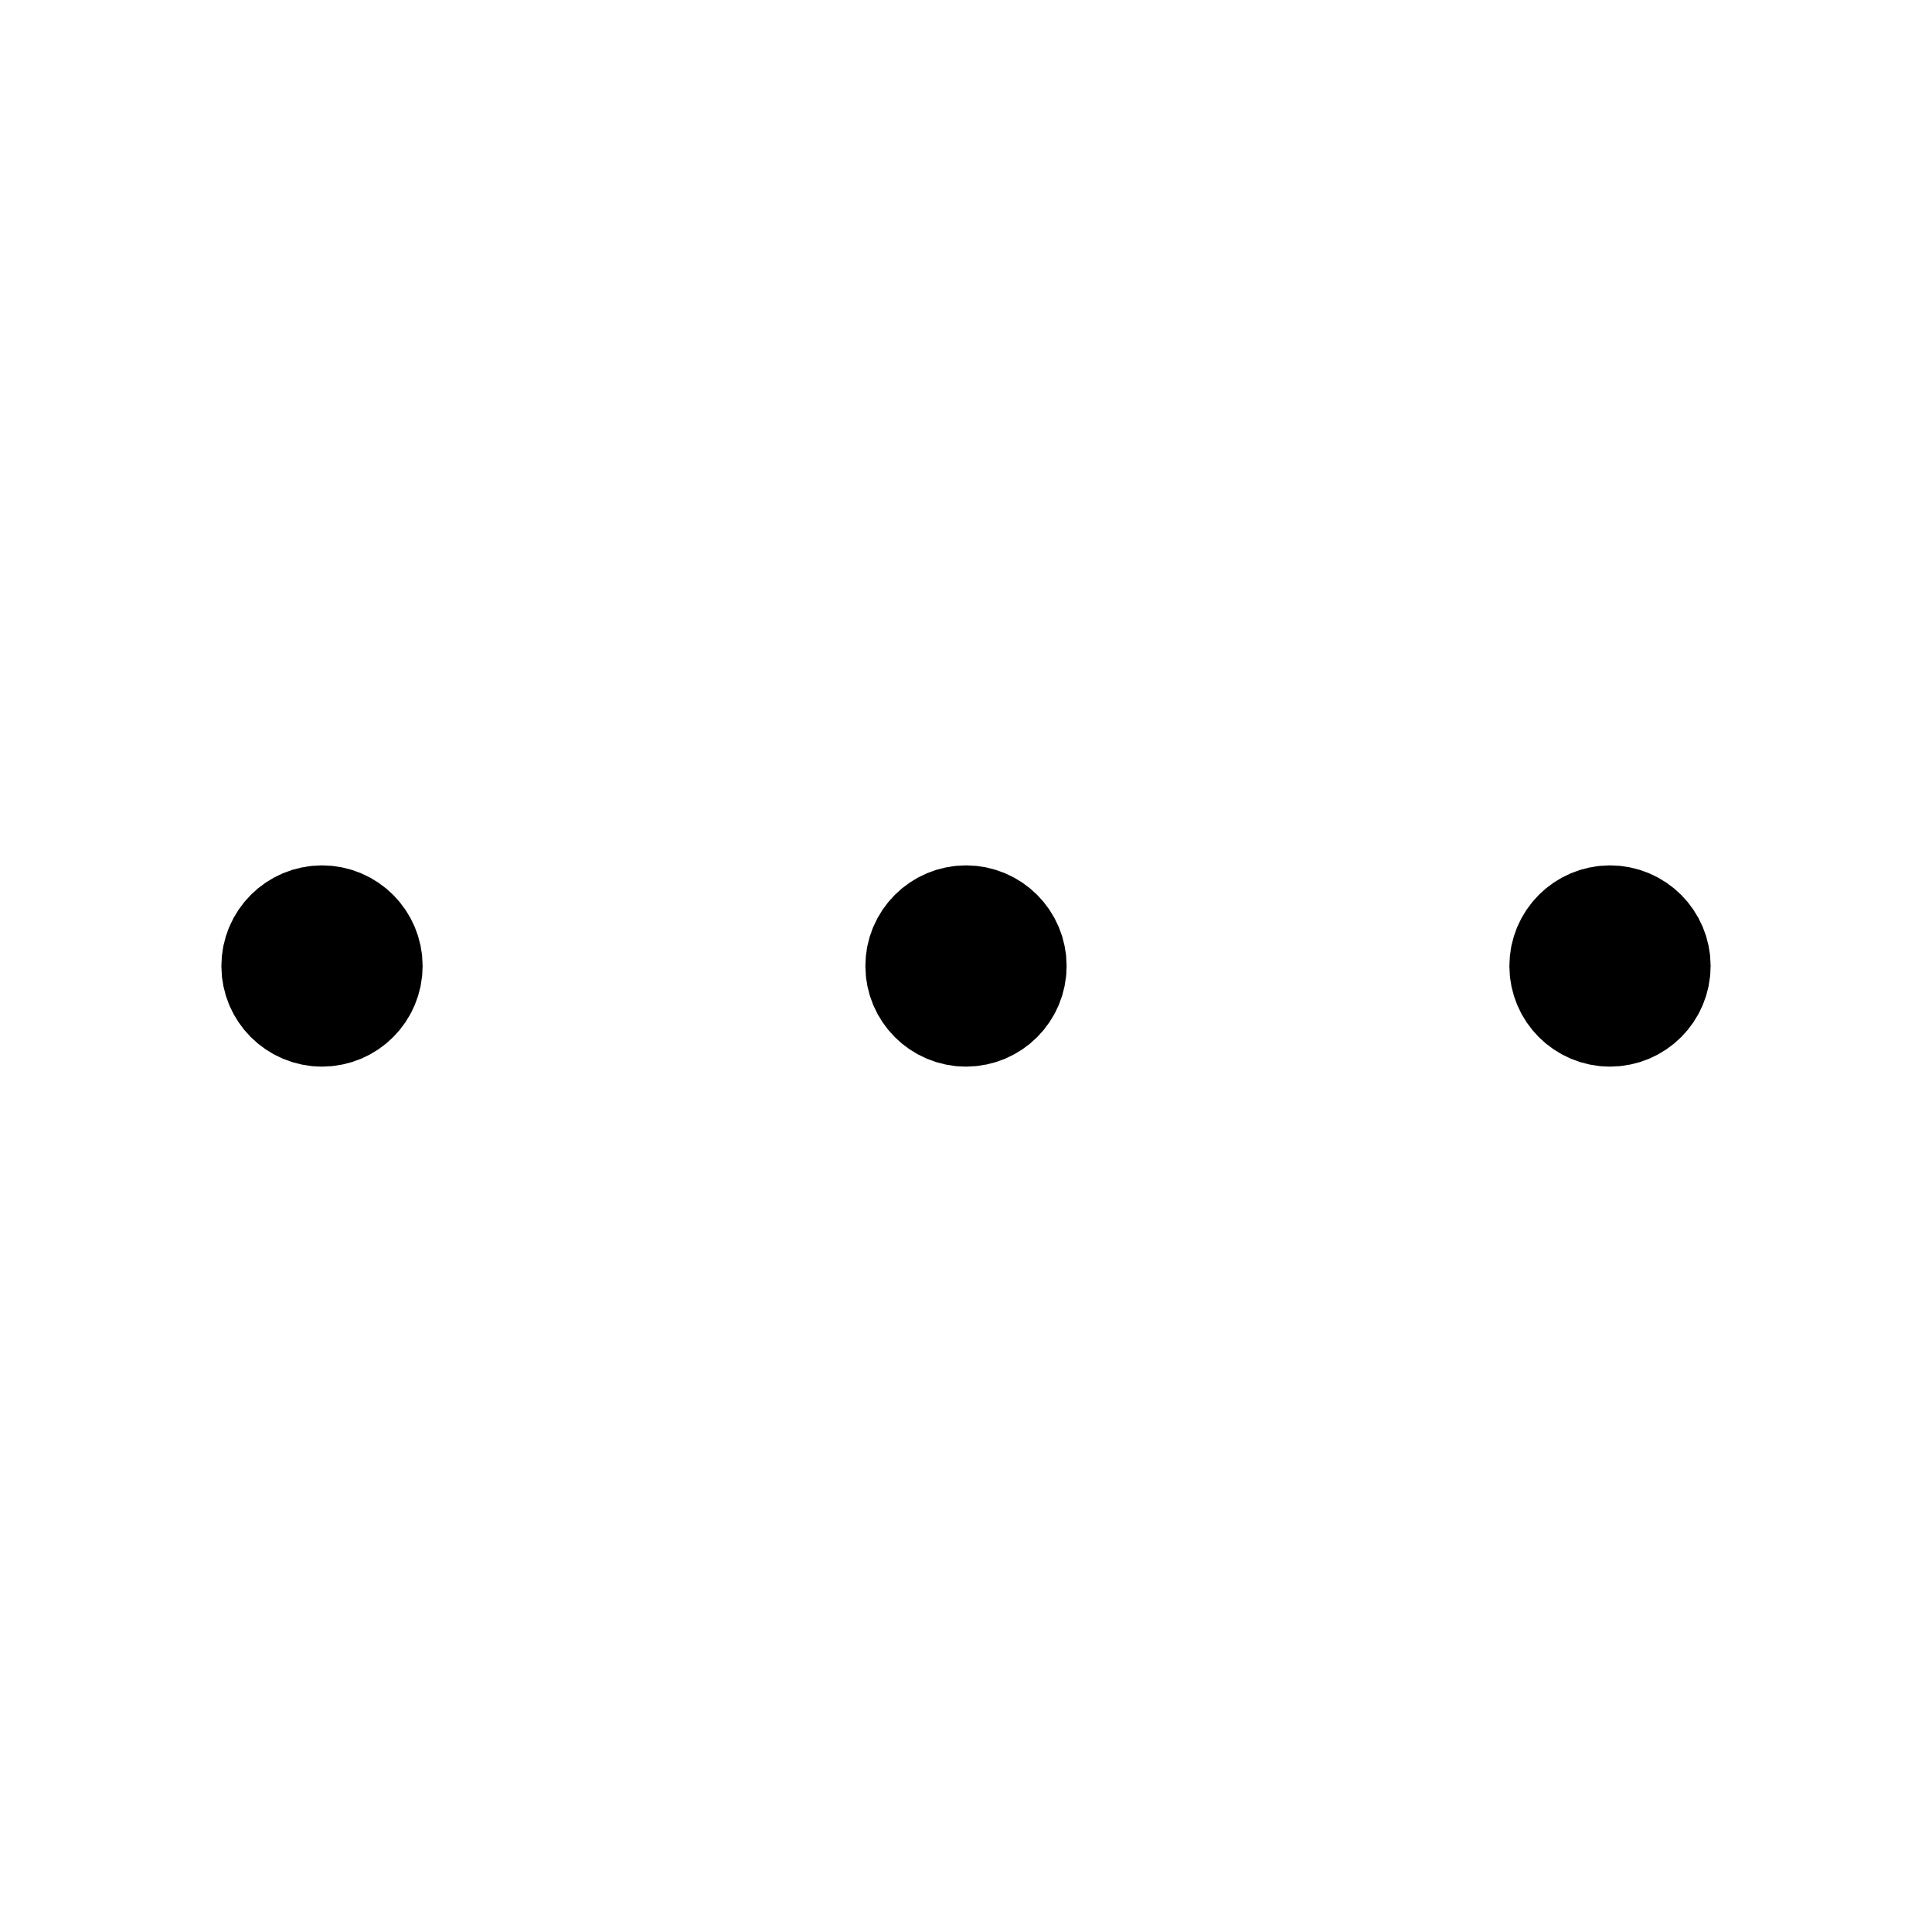
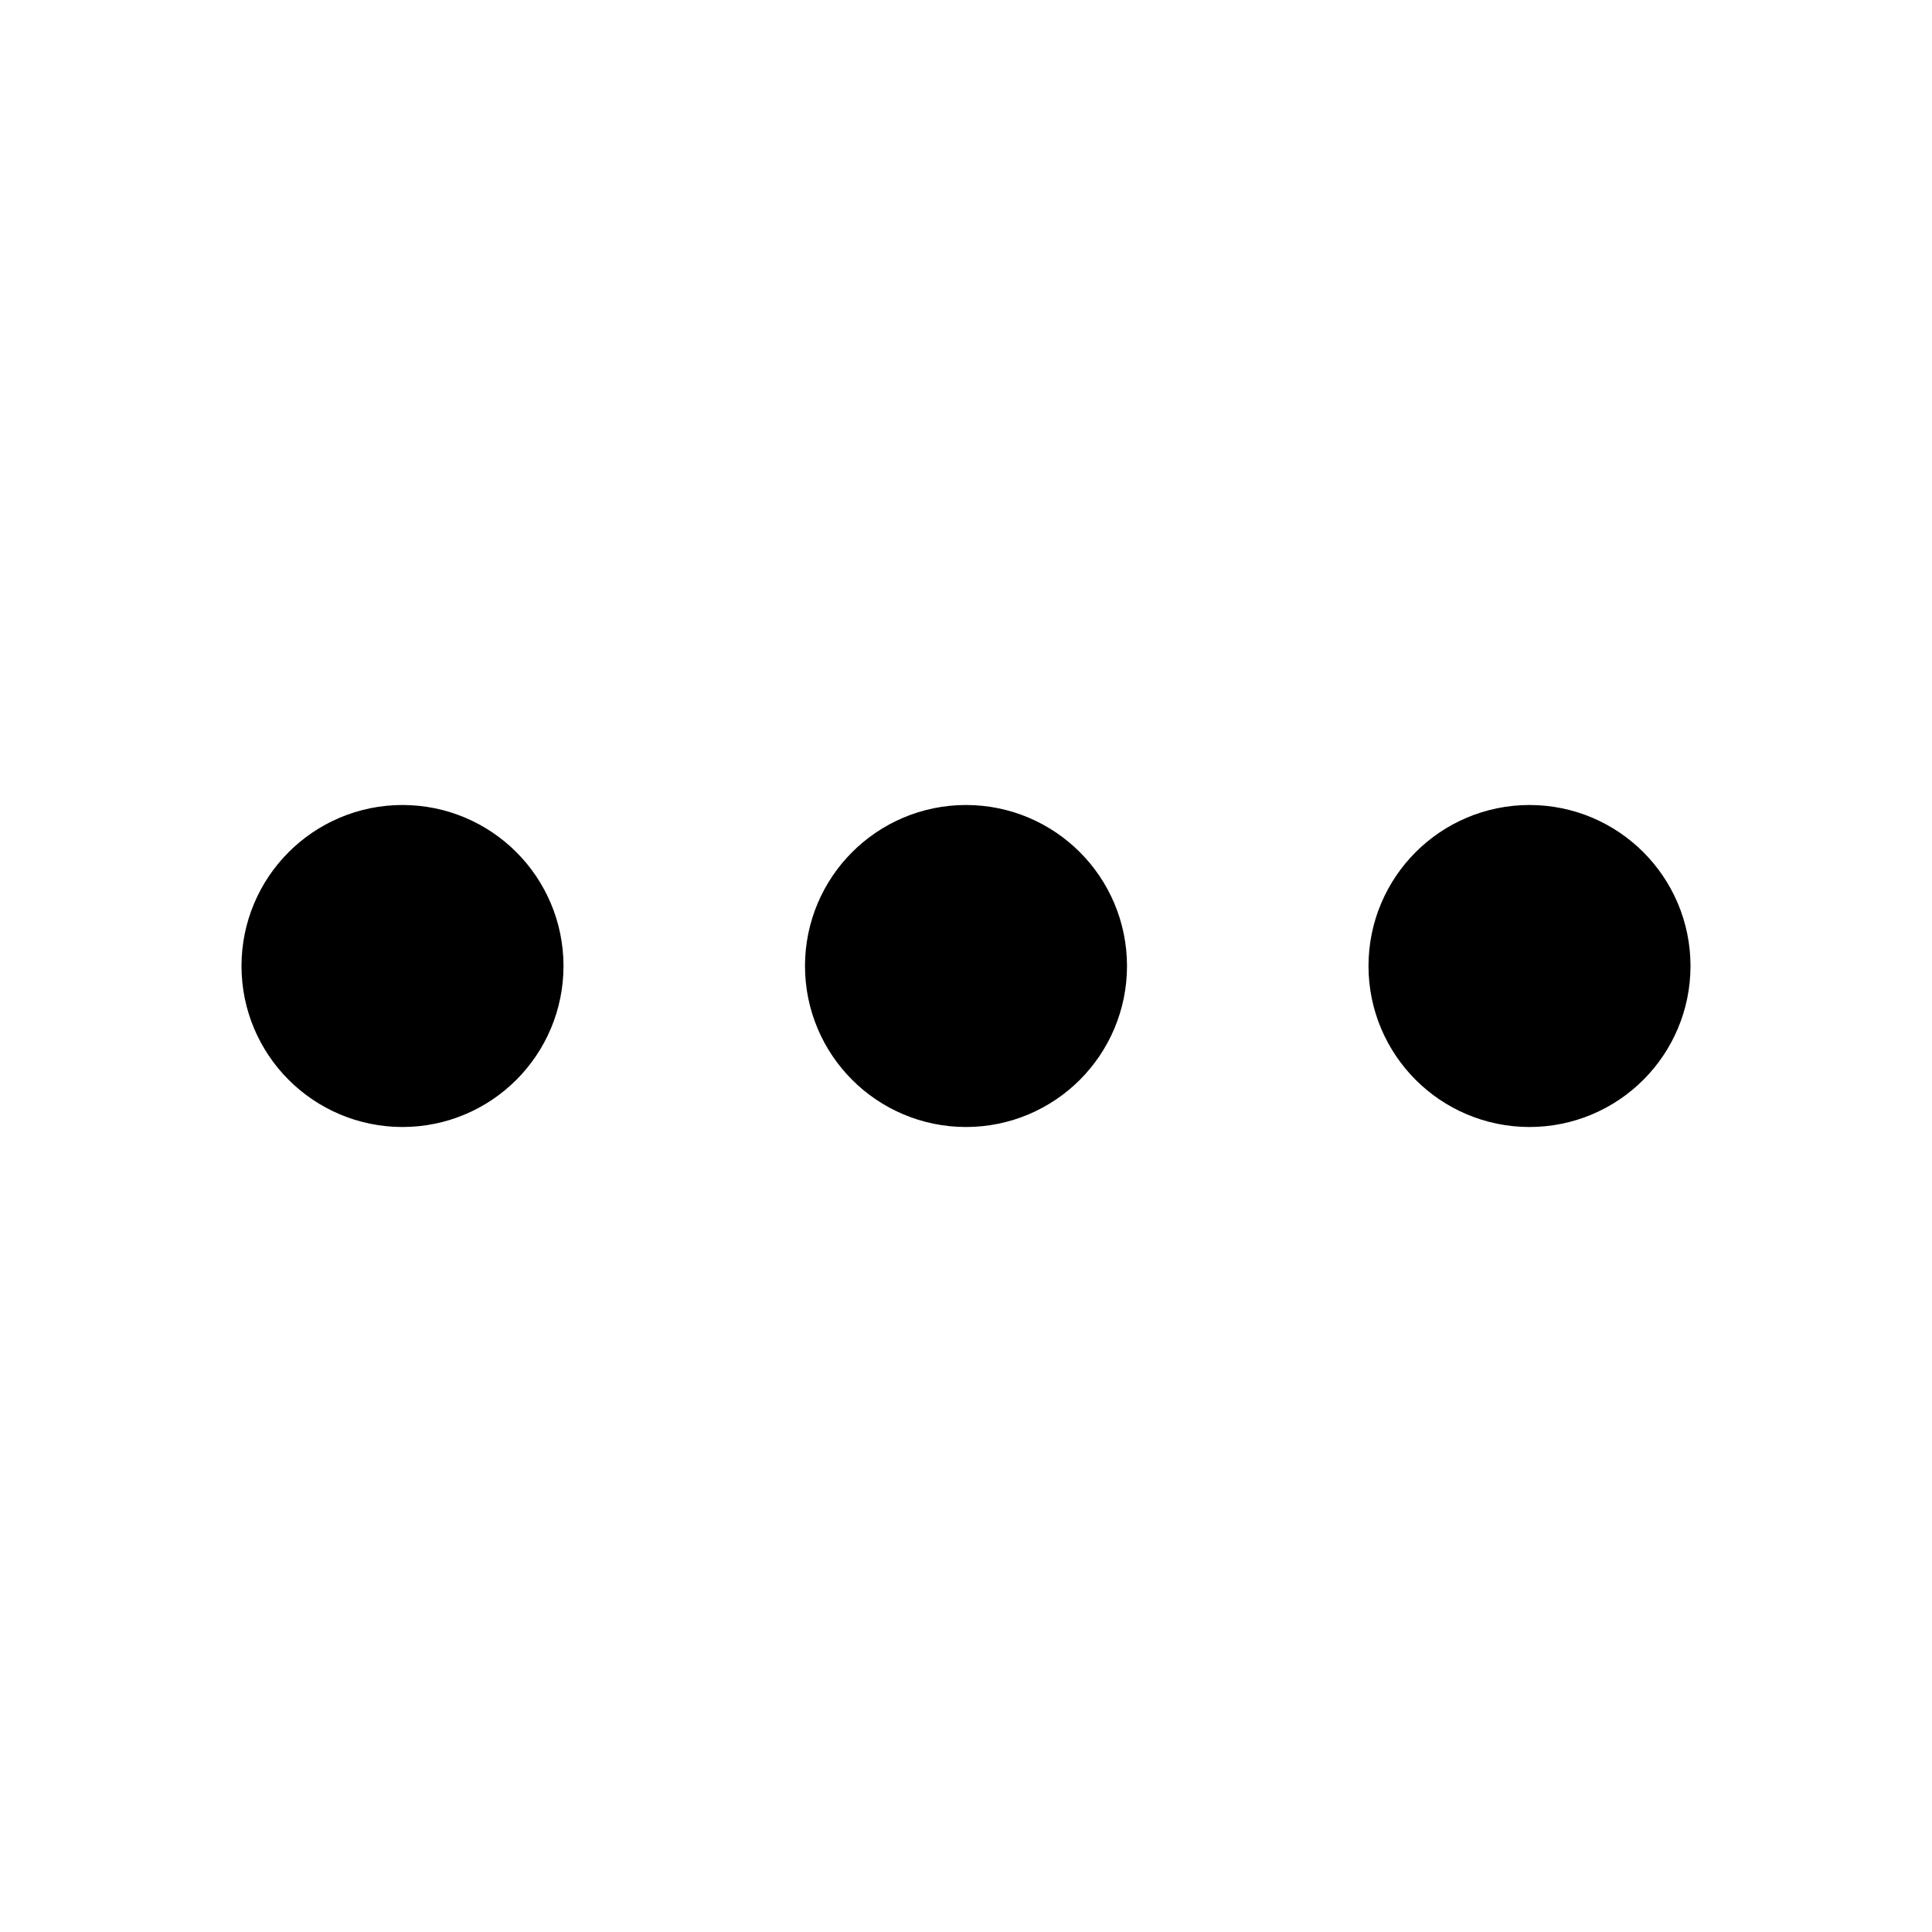
- <svg xmlns="http://www.w3.org/2000/svg" width="24" height="24" viewBox="0 0 24 24" stroke-width="1.5" fill="none">
-   <path d="M20 12.5C20.276 12.5 20.5 12.276 20.5 12C20.5 11.724 20.276 11.5 20 11.5C19.724 11.5 19.5 11.724 19.5 12C19.5 12.276 19.724 12.5 20 12.5Z" fill="currentColor" stroke="currentColor" stroke-linecap="round" stroke-linejoin="round" />
-   <path d="M12 12.5C12.276 12.5 12.5 12.276 12.5 12C12.5 11.724 12.276 11.5 12 11.5C11.724 11.5 11.5 11.724 11.5 12C11.5 12.276 11.724 12.5 12 12.5Z" fill="currentColor" stroke="currentColor" stroke-linecap="round" stroke-linejoin="round" />
-   <path d="M4 12.5C4.276 12.5 4.5 12.276 4.5 12C4.5 11.724 4.276 11.5 4 11.5C3.724 11.5 3.5 11.724 3.5 12C3.5 12.276 3.724 12.5 4 12.5Z" fill="currentColor" stroke="currentColor" stroke-linecap="round" stroke-linejoin="round" />
+ <svg xmlns="http://www.w3.org/2000/svg" width="24" height="24" viewBox="0 0 24 24" fill="none" stroke="currentColor" stroke-width="2" stroke-linecap="round" stroke-linejoin="round">
+   <path d="M4 12a1 1 0 1 0 2 0a1 1 0 1 0 -2 0" />
+   <path d="M11 12a1 1 0 1 0 2 0a1 1 0 1 0 -2 0" />
+   <path d="M18 12a1 1 0 1 0 2 0a1 1 0 1 0 -2 0" />
</svg>
